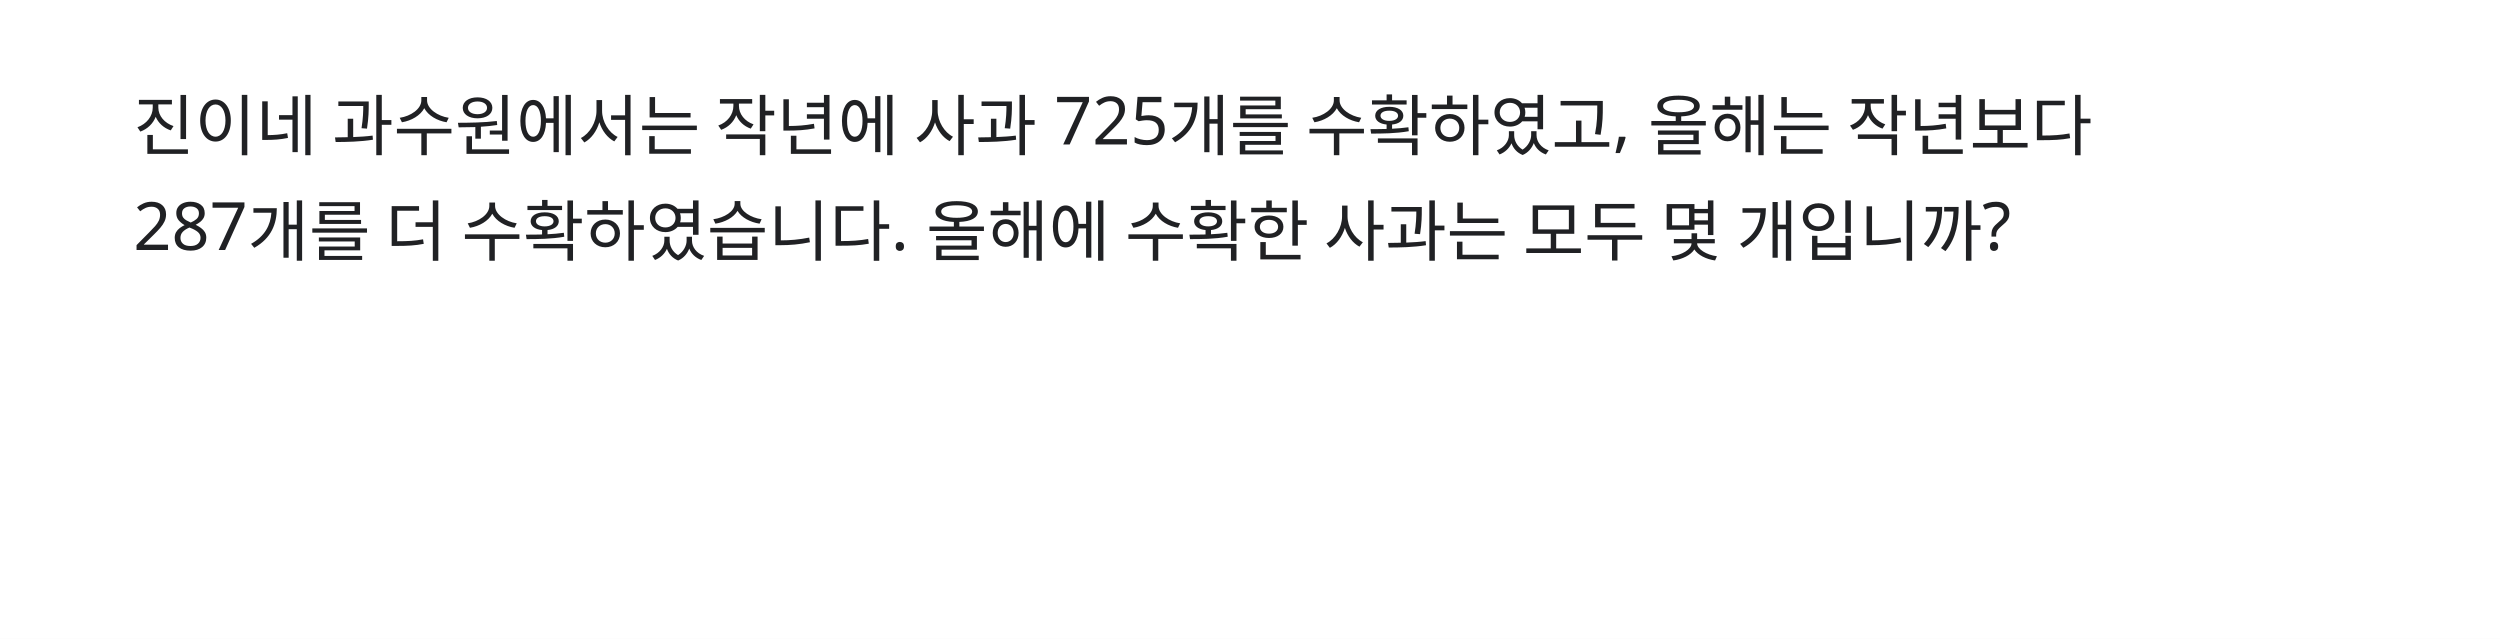
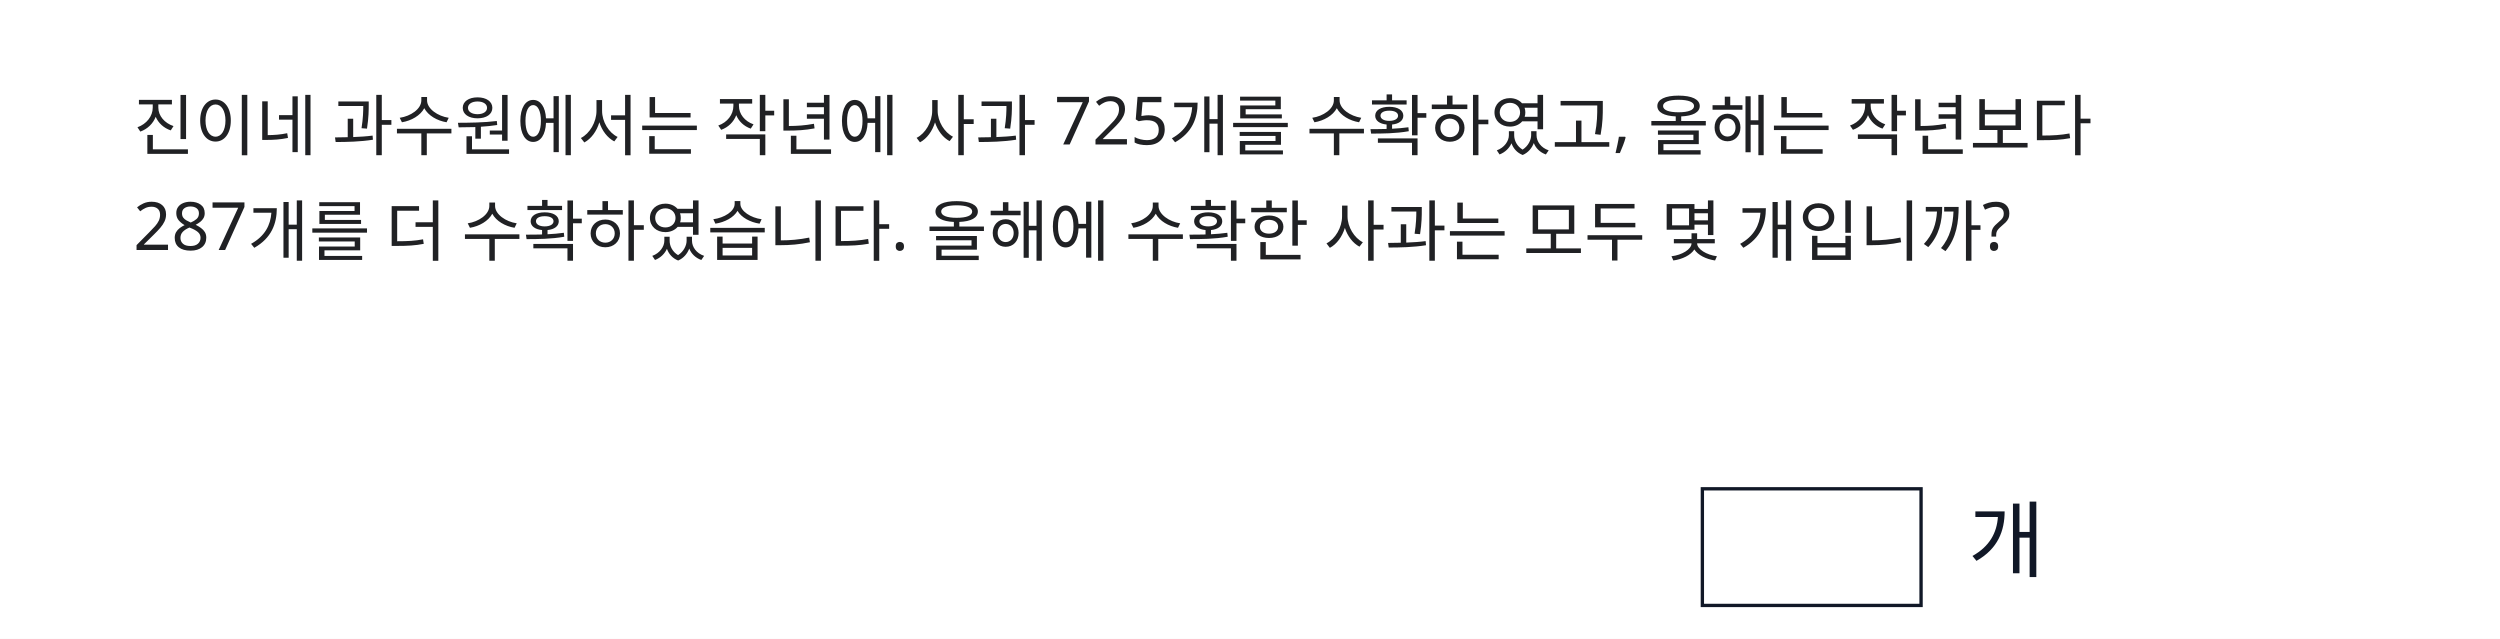
<svg xmlns="http://www.w3.org/2000/svg" width="900" height="230" viewBox="0 0 900 230">
  <rect x="0" y="0" width="900" height="230" fill="#FFFFFF" />
+   <rect id="konva_1785110879232_paste_620338_0.rect" x="612.852" y="175.967" width="78.73" height="41.989" fill="#ffffff" stroke="#111827" stroke-width="1.2" />
  <text id="slot.question.text" x="48" y="54" fill="#202124" font-family="Noto Sans KR" font-size="24" max_width="804" data-slot-kind="text_box" data-box-x="48" data-box-y="30" data-box-width="804" data-box-height="80" data-line-height="1.5" text-anchor="start" data-raw-text="진이네 과수원에서는 작년에 사과 725개를 수확하였고, 올해는 작년보다 287개를 더 수확하였습니다. 올해에 수확한 사과는 모두 몇 개입니까?">
    <tspan x="48" y="54">진이네 과수원에서는 작년에 사과 725개를 수확하였고, 올해는 작년보다</tspan>
    <tspan x="48" y="90">287개를 더 수확하였습니다. 올해에 수확한 사과는 모두 몇 개입니까?</tspan>
  </text>
+   <text id="konva_1785110879232_paste_620338_1.text" x="708.59" y="205.393" fill="#111827" font-family="Noto Sans KR, sans-serif" font-size="30" max_width="98" data-slot-kind="text_box" data-box-x="708.59" data-box-y="175.393" data-box-width="98" data-box-height="46" data-line-height="1.25" text-anchor="start">개</text>
</svg>
